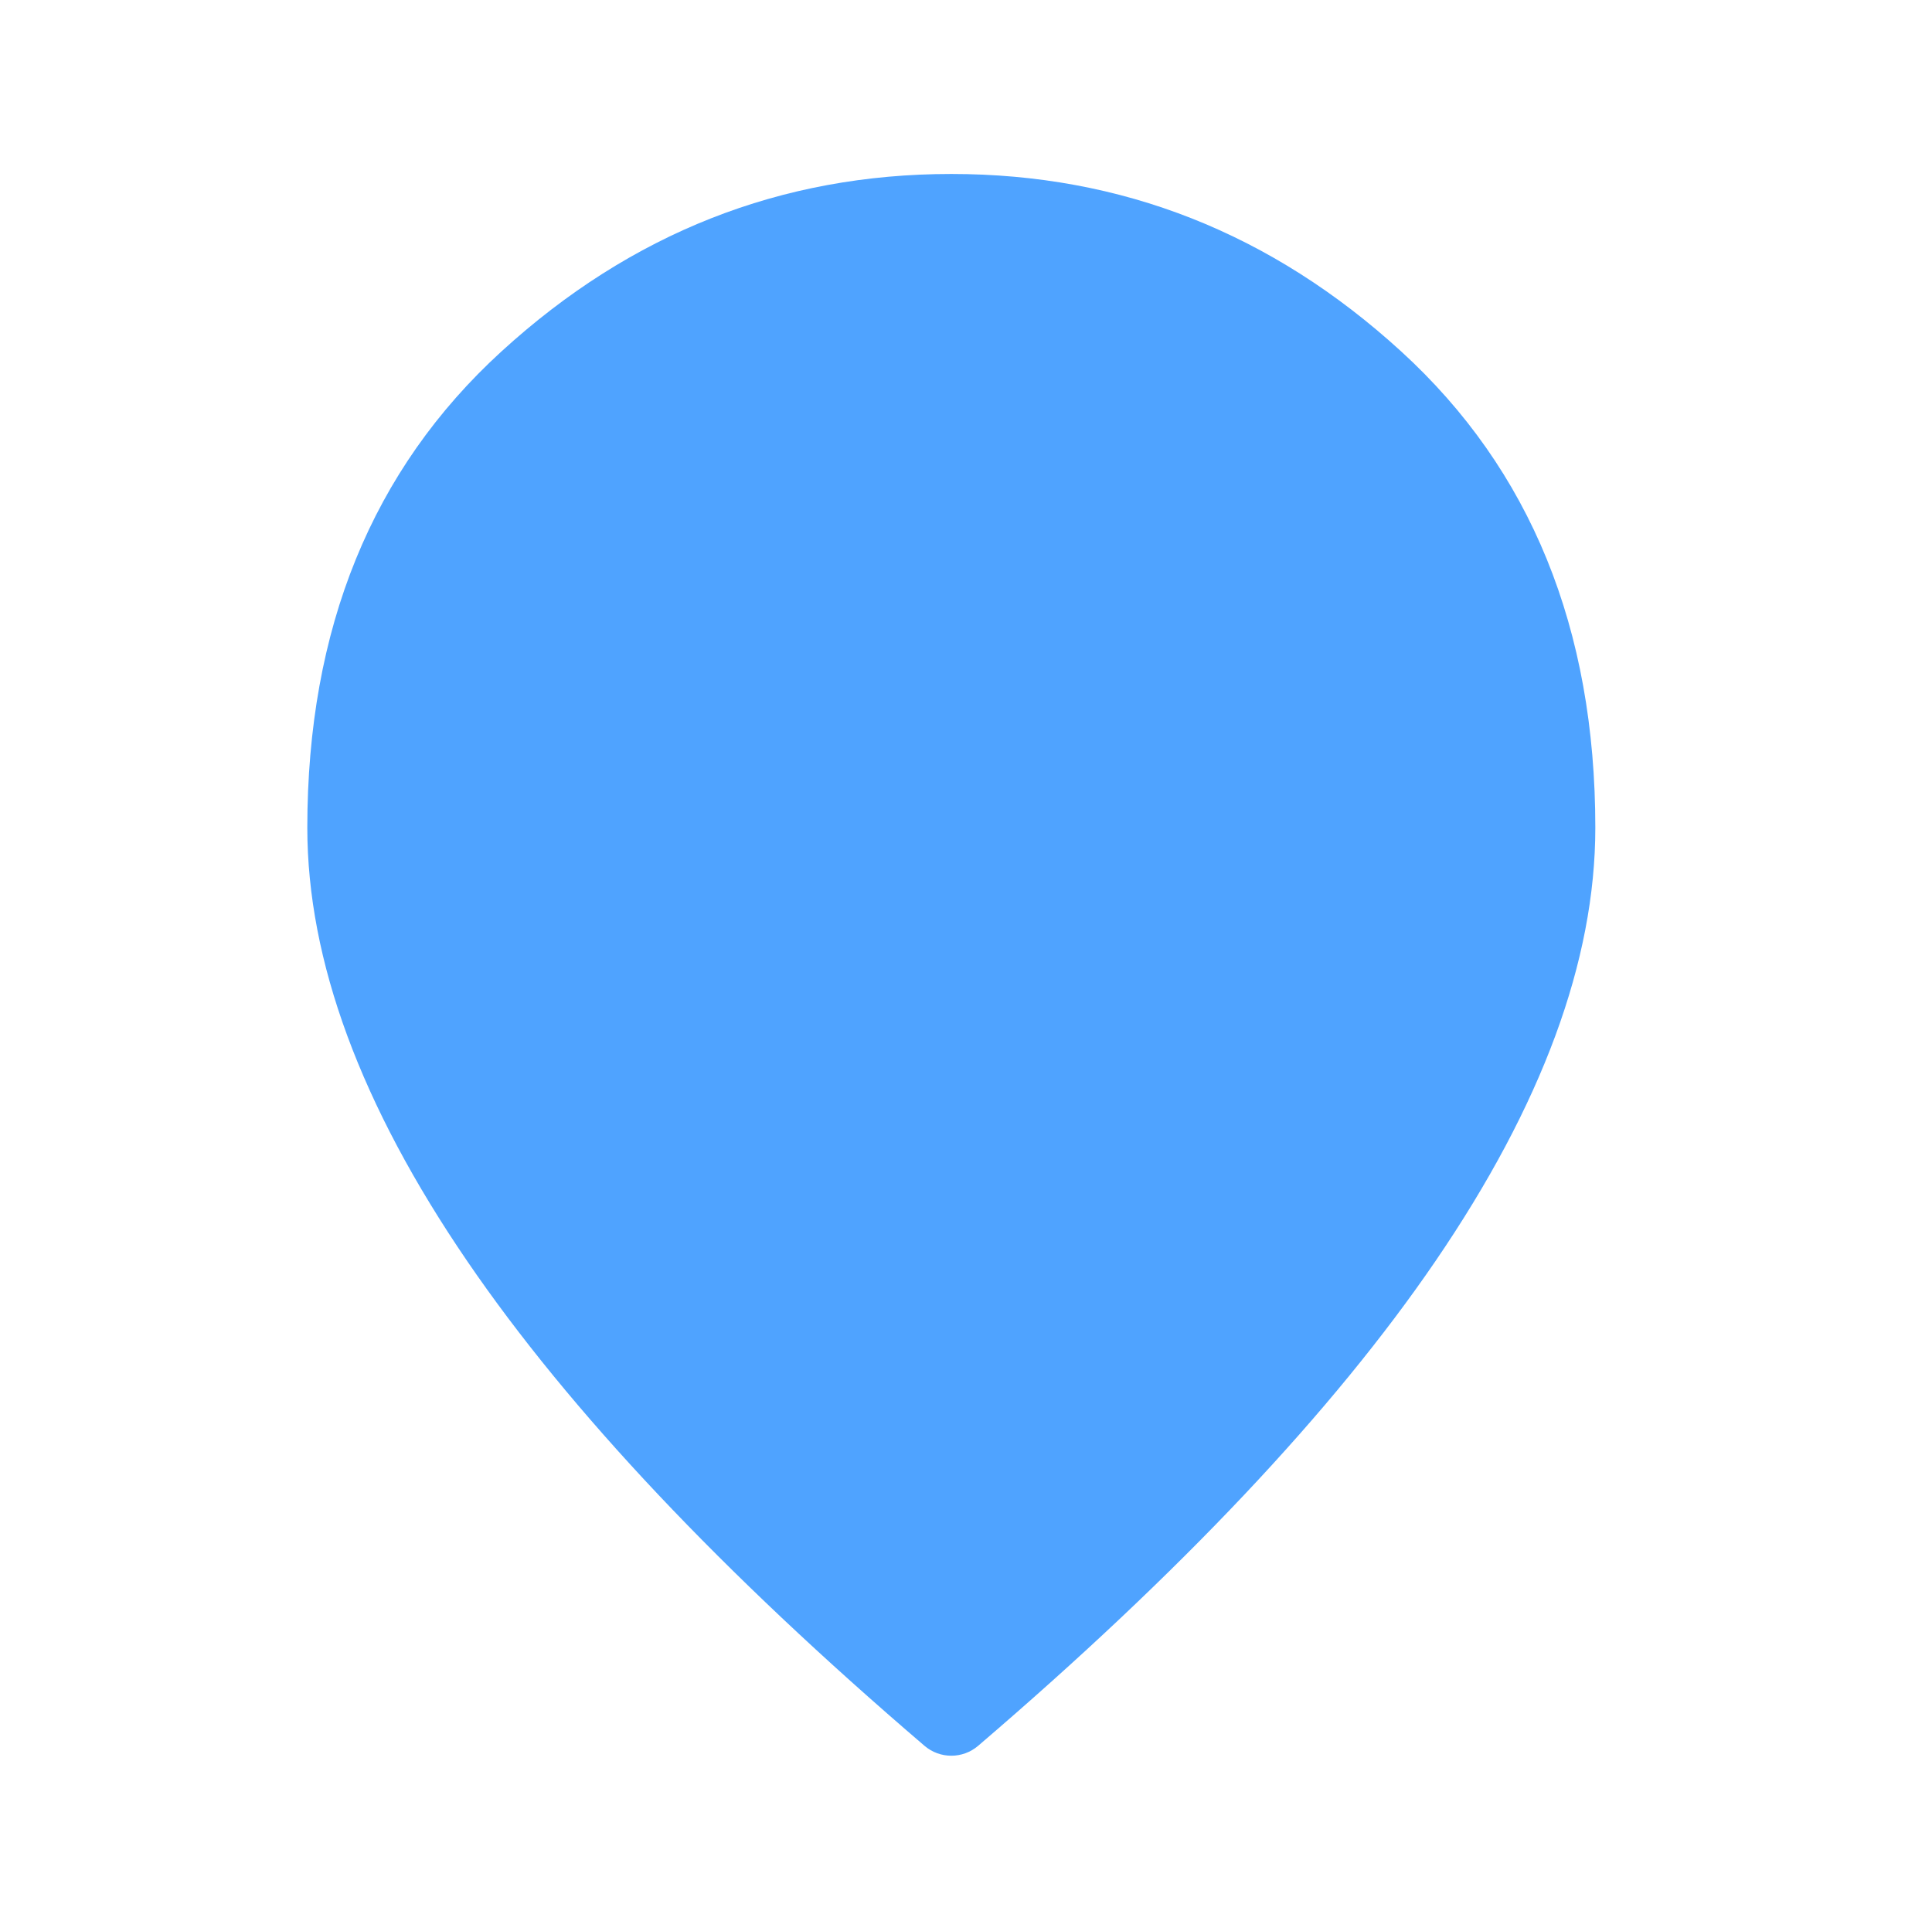
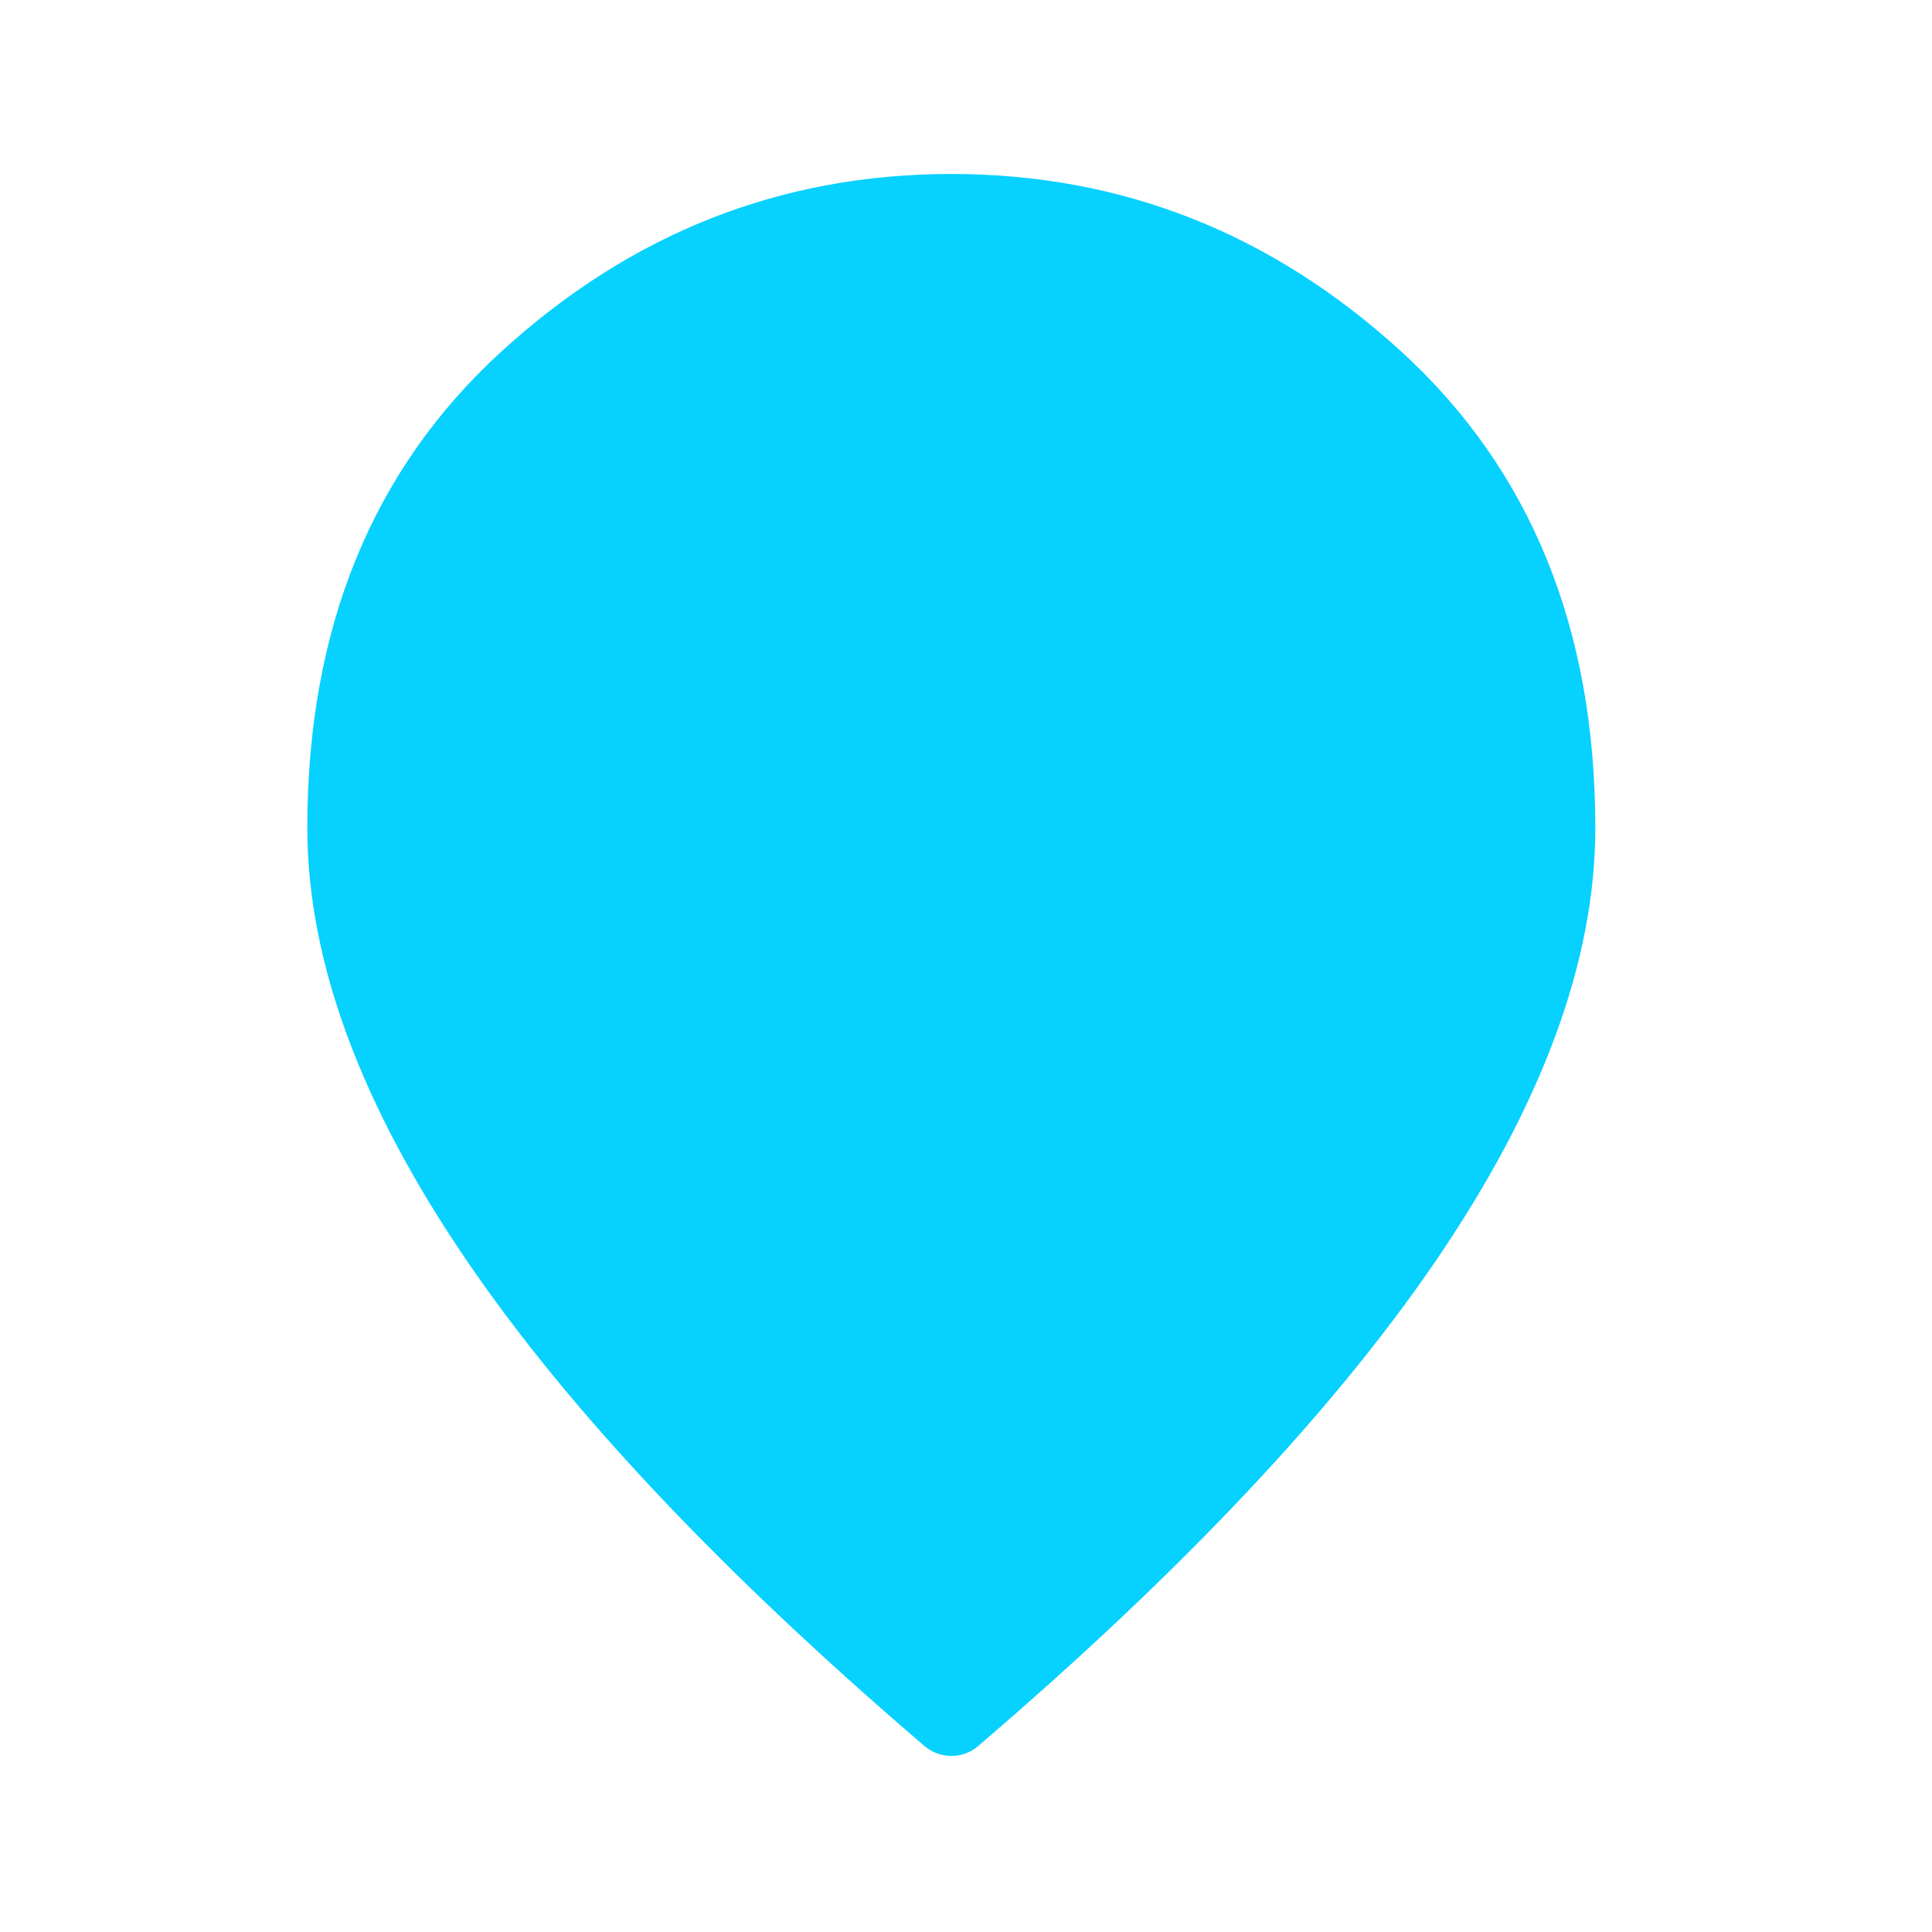
- <svg xmlns="http://www.w3.org/2000/svg" width="106" height="105" viewBox="0 0 106 105" fill="none">
-   <mask id="mask0_3383_307731" style="mask-type:alpha" maskUnits="userSpaceOnUse" x="0" y="0" width="106" height="105">
-     <rect width="106" height="105" fill="#D9D9D9" />
+ <svg xmlns="http://www.w3.org/2000/svg" width="72" height="72" viewBox="0 0 72 72" fill="none">
+   <mask id="mask0_6800_17595" style="mask-type:alpha" maskUnits="userSpaceOnUse" x="0" y="0" width="72" height="72">
+     <rect width="72" height="71.321" fill="#D9D9D9" />
  </mask>
-   <g mask="url(#mask0_3383_307731)">
-     <path d="M53.665 95.797C52.819 96.521 51.57 96.521 50.724 95.797C39.608 86.282 31.247 77.42 25.64 69.21C19.787 60.642 16.861 52.713 16.861 45.421C16.861 34.483 20.413 25.77 27.517 19.28C34.62 12.791 42.846 9.546 52.195 9.546C61.543 9.546 69.769 12.791 76.873 19.28C83.976 25.77 87.528 34.483 87.528 45.421C87.528 52.713 84.602 60.642 78.75 69.21C73.142 77.42 64.781 86.282 53.665 95.797Z" fill="#4FA3FF" />
+   <g mask="url(#mask0_6800_17595)">
+     <path d="M36.452 65.07C35.877 65.562 35.029 65.562 34.454 65.07C26.904 58.607 21.224 52.587 17.416 47.011C13.441 41.191 11.453 35.805 11.453 30.852C11.453 23.423 13.866 17.504 18.691 13.096C23.516 8.688 29.103 6.484 35.453 6.484C41.803 6.484 47.391 8.688 52.216 13.096C57.041 17.504 59.453 23.423 59.453 30.852C59.453 35.805 57.466 41.191 53.491 47.011C49.682 52.587 44.002 58.607 36.452 65.07Z" fill="#06D1FF" />
  </g>
</svg>
